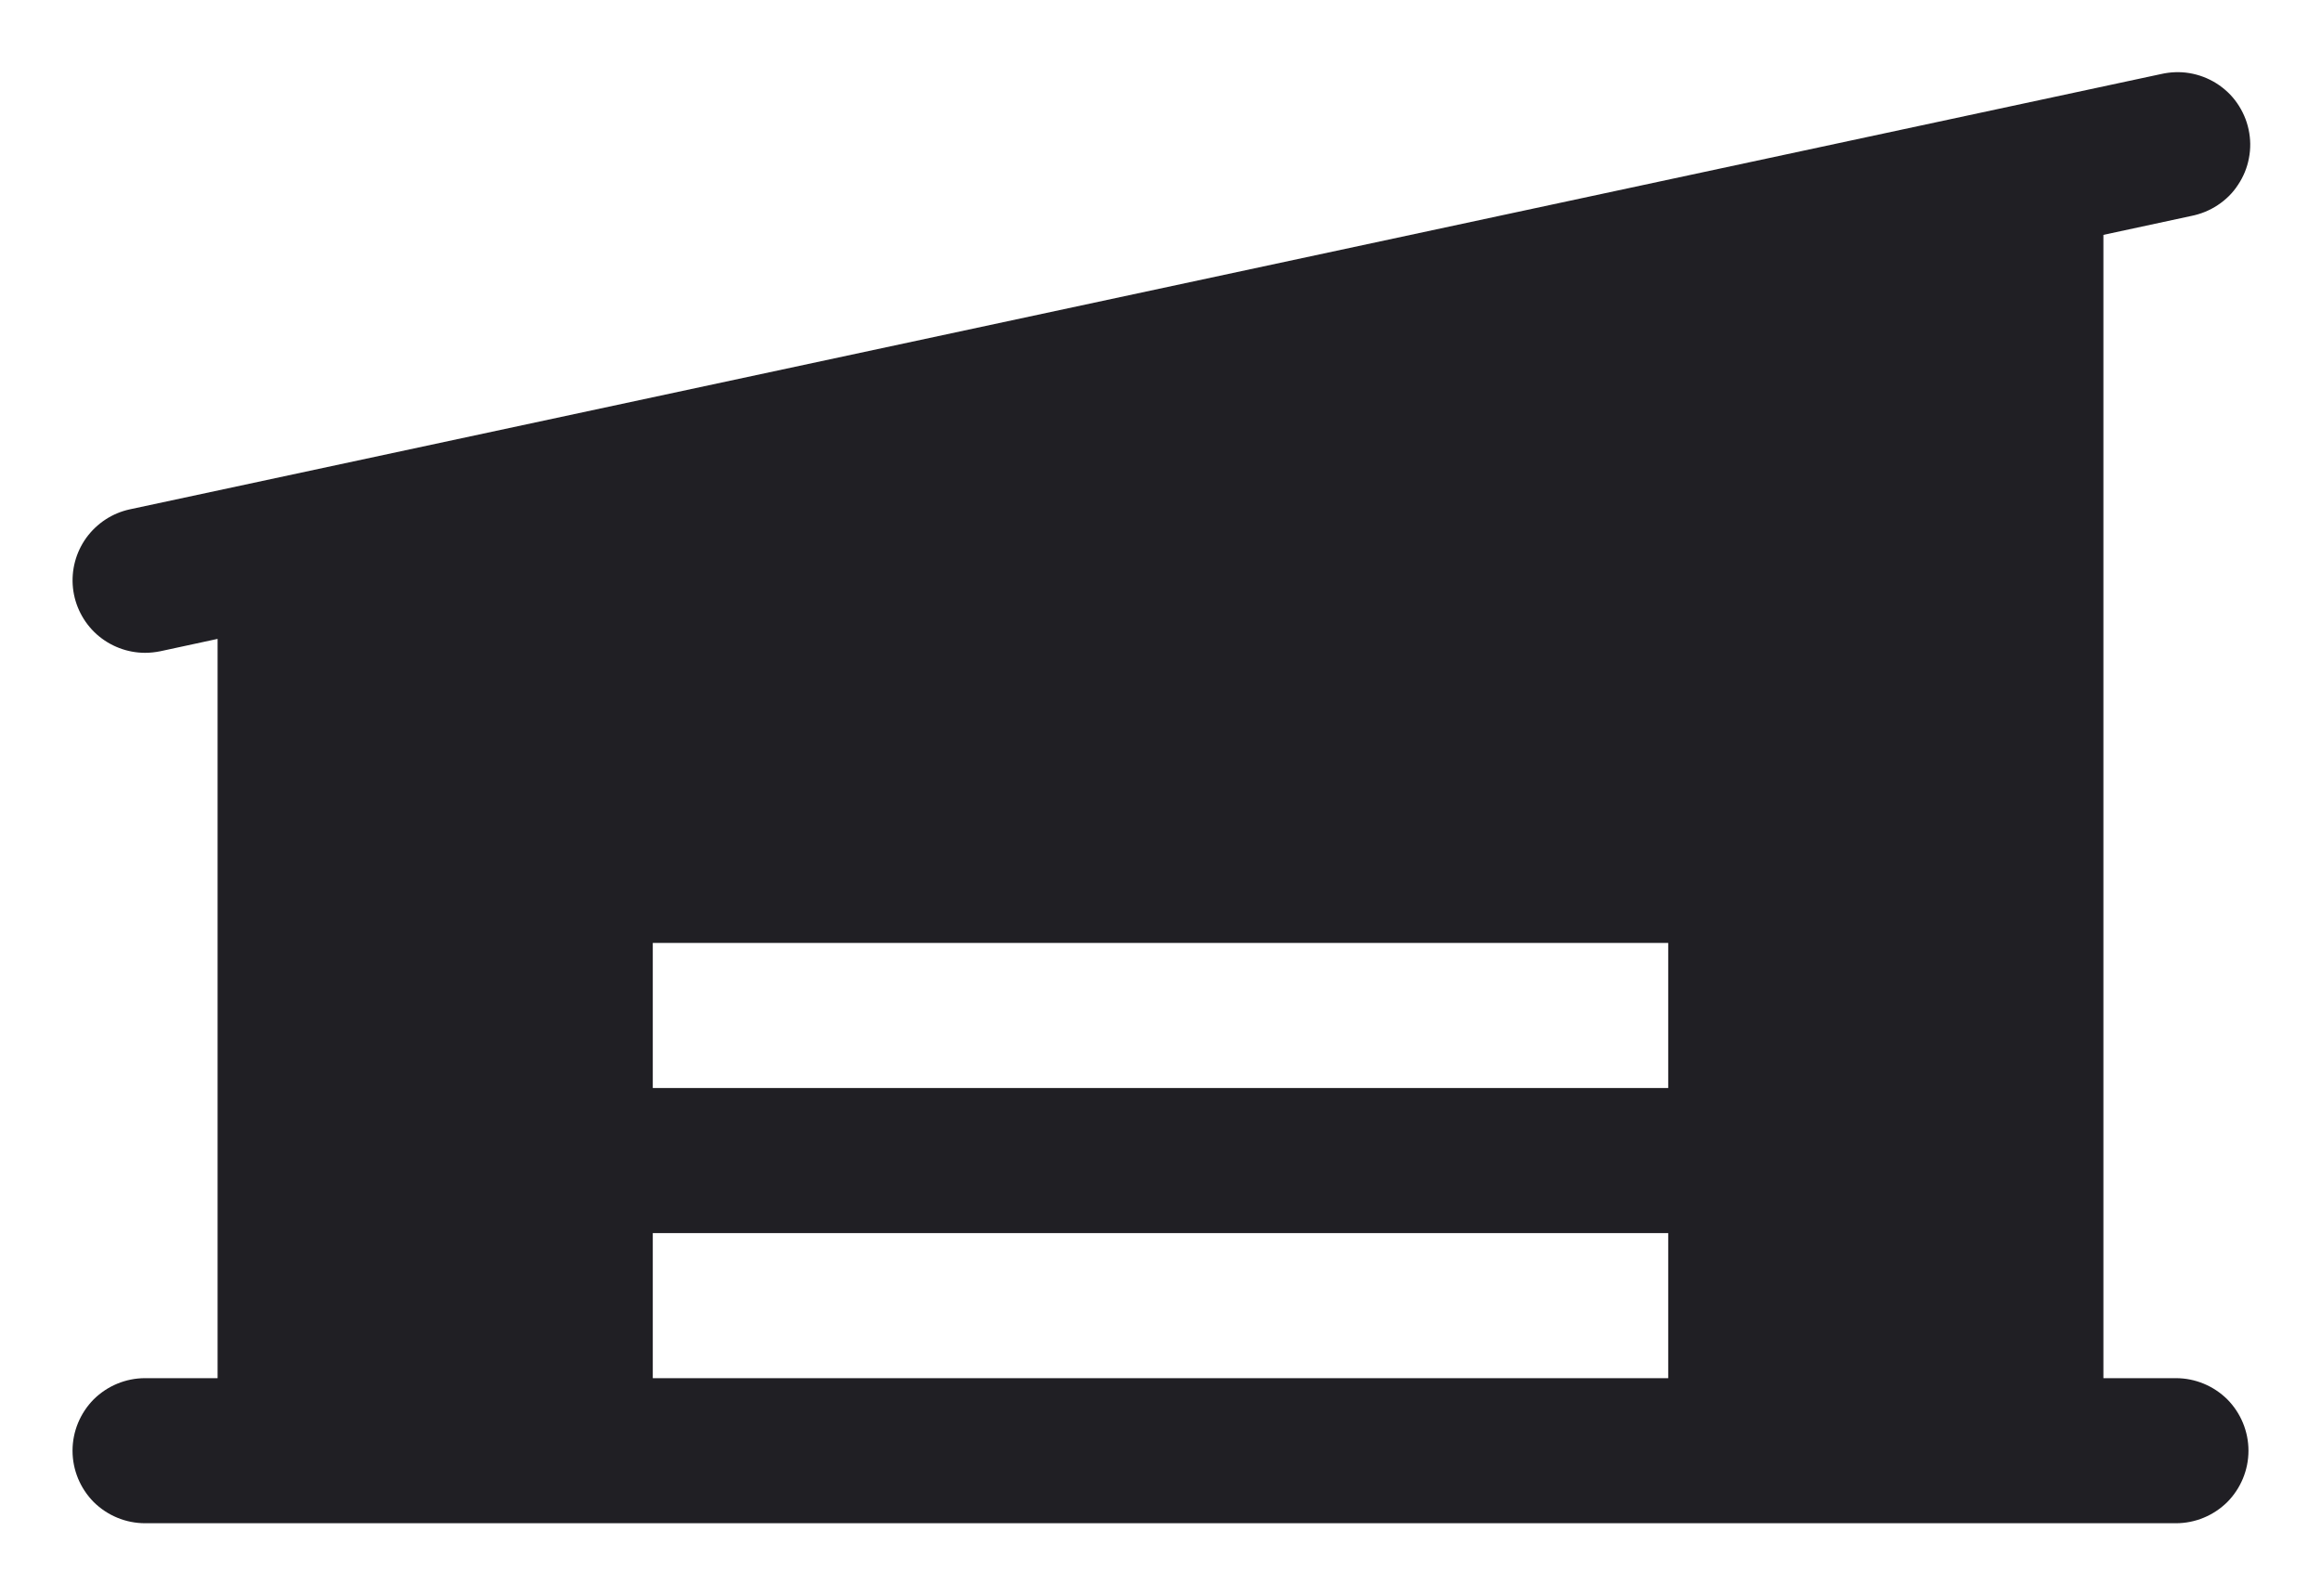
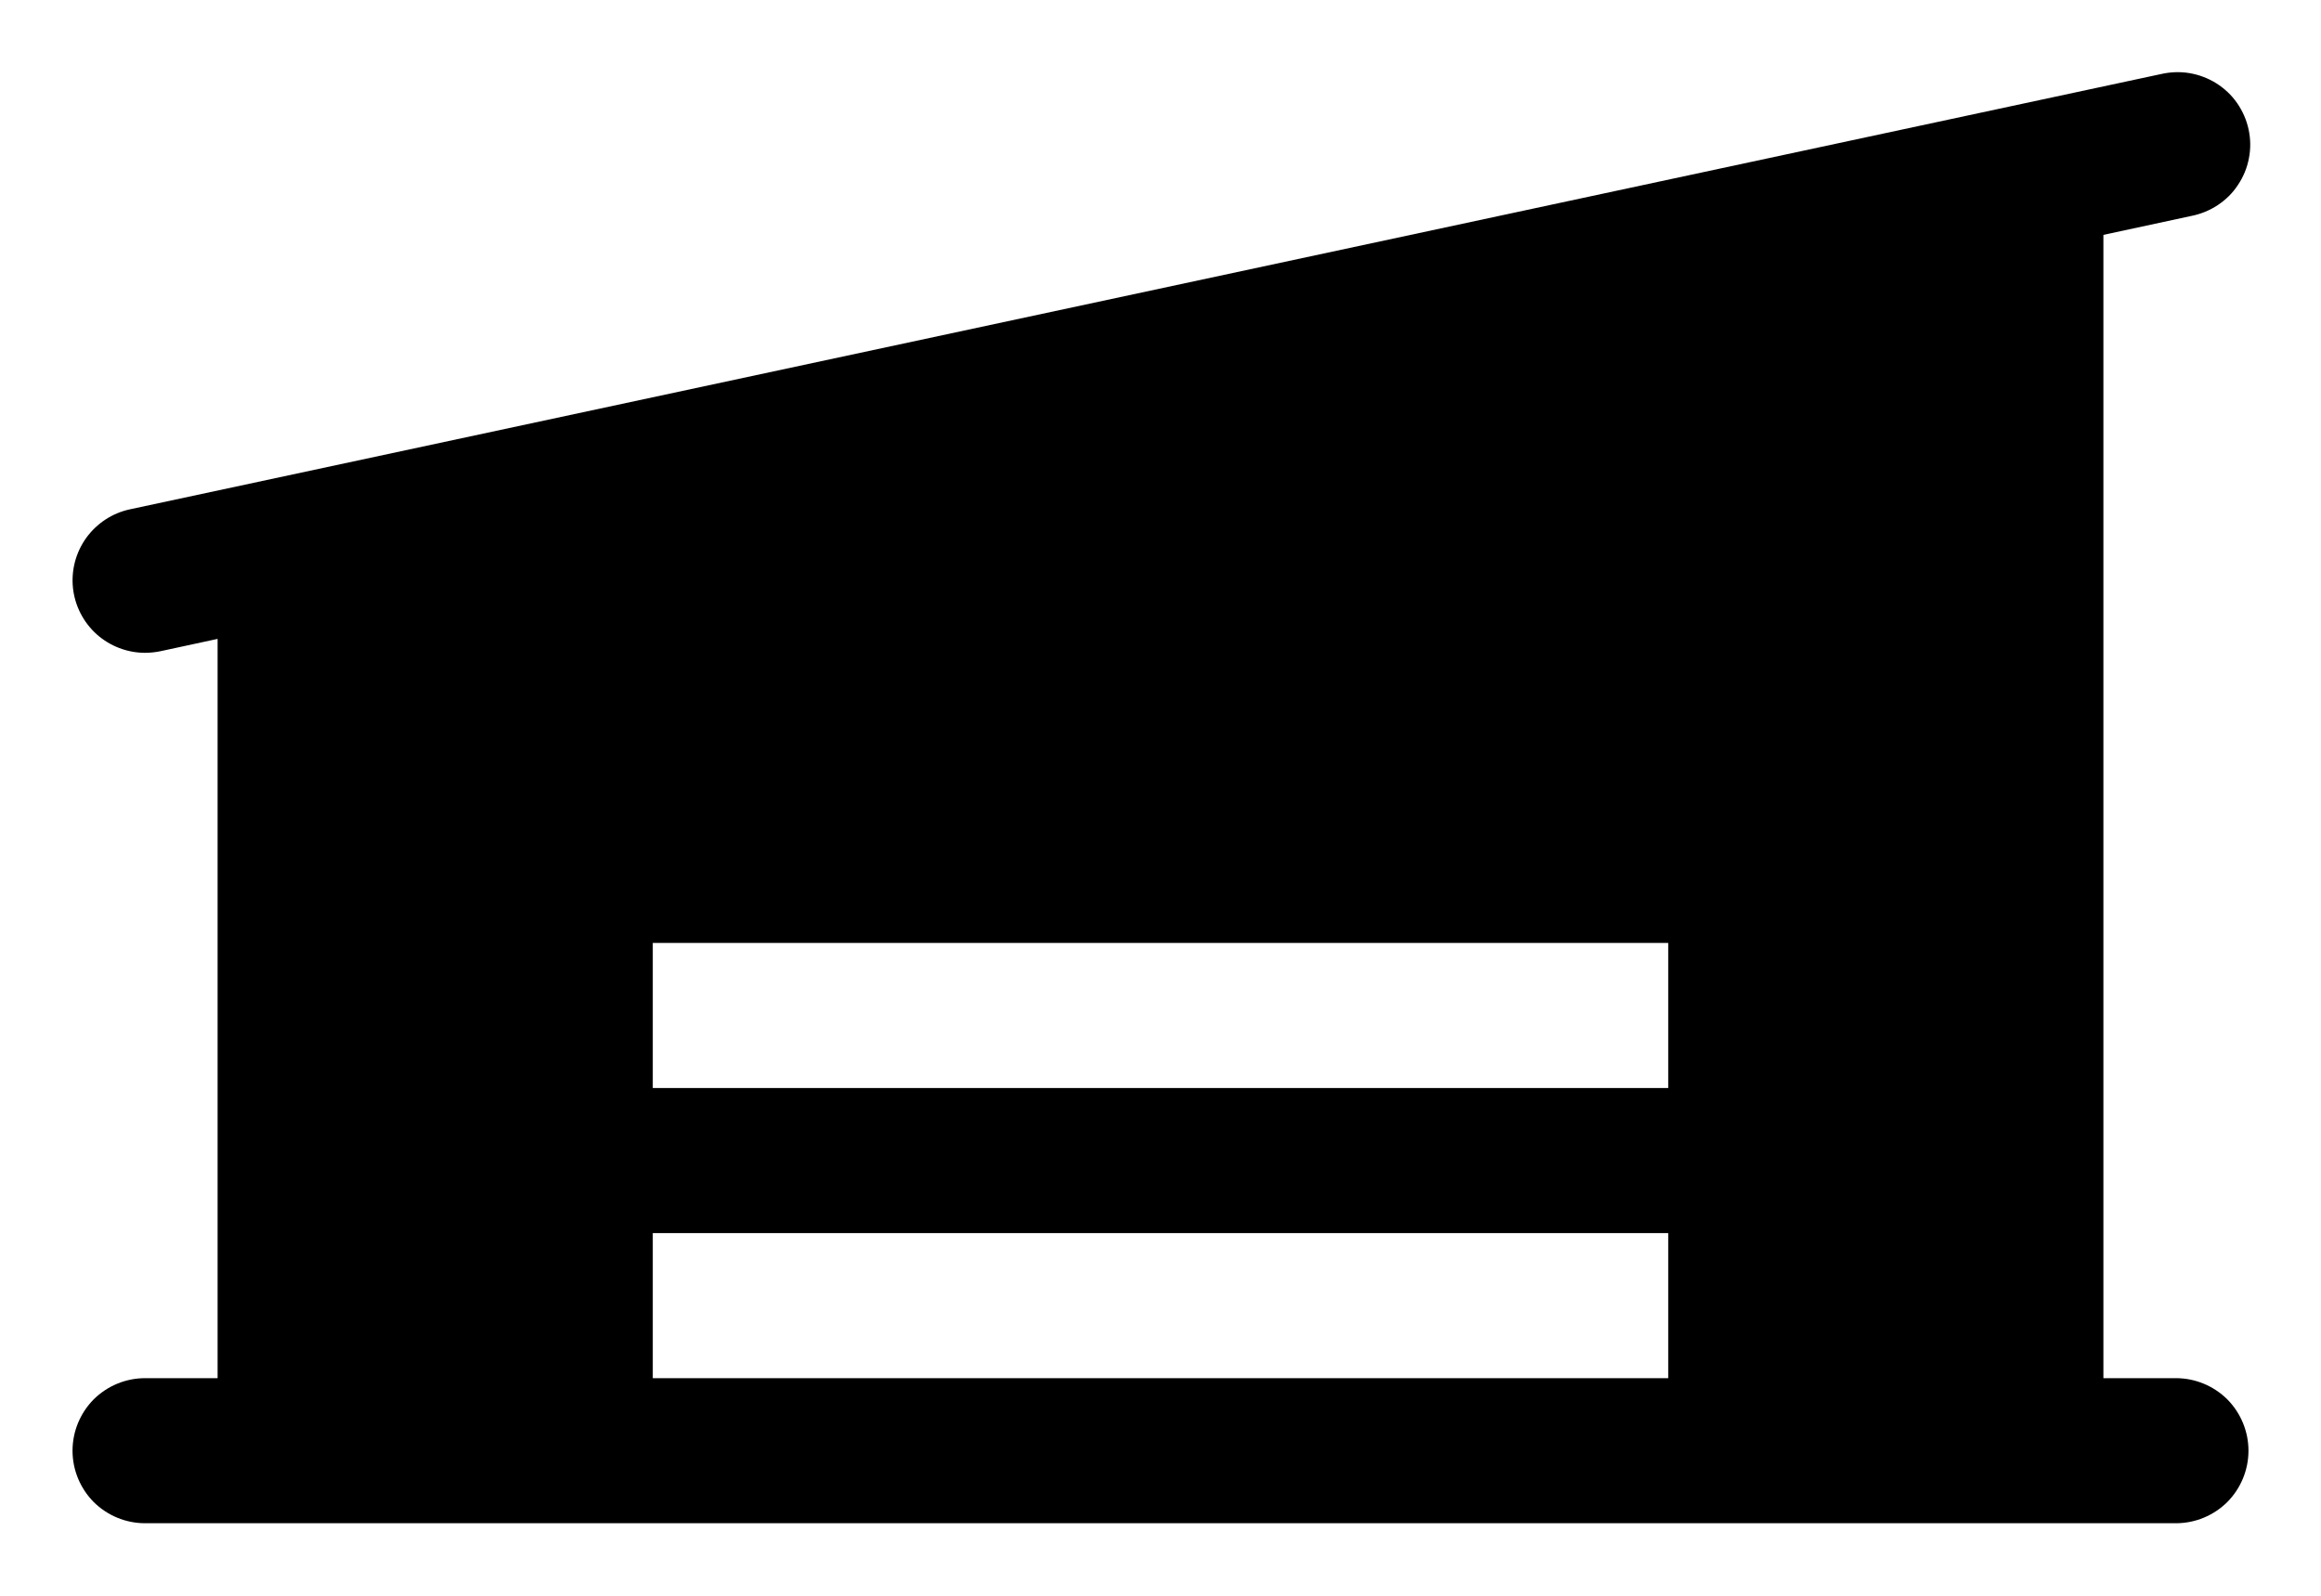
<svg xmlns="http://www.w3.org/2000/svg" width="16" height="11" viewBox="0 0 16 11" fill="none">
-   <path d="M15 9.5H14.5V1.619L15.104 1.489C15.17 1.476 15.232 1.451 15.288 1.414C15.344 1.377 15.392 1.33 15.428 1.274C15.465 1.219 15.491 1.156 15.503 1.091C15.516 1.025 15.515 0.958 15.501 0.893C15.487 0.827 15.46 0.766 15.422 0.711C15.384 0.656 15.335 0.61 15.278 0.574C15.222 0.539 15.159 0.515 15.093 0.504C15.027 0.493 14.96 0.496 14.895 0.511L0.895 3.511C0.774 3.537 0.668 3.607 0.595 3.707C0.523 3.807 0.49 3.93 0.503 4.053C0.516 4.175 0.574 4.289 0.666 4.372C0.758 4.454 0.877 4.5 1 4.5C1.036 4.5 1.071 4.496 1.106 4.489L1.5 4.404V9.5H1C0.867 9.5 0.74 9.553 0.646 9.646C0.553 9.74 0.5 9.867 0.5 10C0.5 10.133 0.553 10.26 0.646 10.354C0.74 10.447 0.867 10.5 1 10.5H15C15.133 10.5 15.26 10.447 15.354 10.354C15.447 10.26 15.5 10.133 15.5 10C15.5 9.867 15.447 9.74 15.354 9.646C15.26 9.553 15.133 9.5 15 9.5ZM11.5 9.5H4.5V8.5H11.5V9.5ZM11.5 7.5H4.5V6.5H11.5V7.5Z" fill="#201F24" />
+   <path d="M15 9.5H14.5V1.619L15.104 1.489C15.17 1.476 15.232 1.451 15.288 1.414C15.344 1.377 15.392 1.33 15.428 1.274C15.465 1.219 15.491 1.156 15.503 1.091C15.516 1.025 15.515 0.958 15.501 0.893C15.487 0.827 15.46 0.766 15.422 0.711C15.384 0.656 15.335 0.61 15.278 0.574C15.222 0.539 15.159 0.515 15.093 0.504C15.027 0.493 14.96 0.496 14.895 0.511L0.895 3.511C0.774 3.537 0.668 3.607 0.595 3.707C0.523 3.807 0.49 3.93 0.503 4.053C0.516 4.175 0.574 4.289 0.666 4.372C0.758 4.454 0.877 4.5 1 4.5C1.036 4.5 1.071 4.496 1.106 4.489L1.5 4.404V9.5H1C0.867 9.5 0.74 9.553 0.646 9.646C0.553 9.74 0.5 9.867 0.5 10C0.5 10.133 0.553 10.26 0.646 10.354C0.74 10.447 0.867 10.5 1 10.5H15C15.133 10.5 15.26 10.447 15.354 10.354C15.447 10.26 15.5 10.133 15.5 10C15.5 9.867 15.447 9.74 15.354 9.646C15.26 9.553 15.133 9.5 15 9.5ZM11.5 9.5H4.5V8.5H11.5V9.5ZM11.5 7.5H4.5V6.5H11.5V7.5Z" fill="currentColor" />
</svg>
